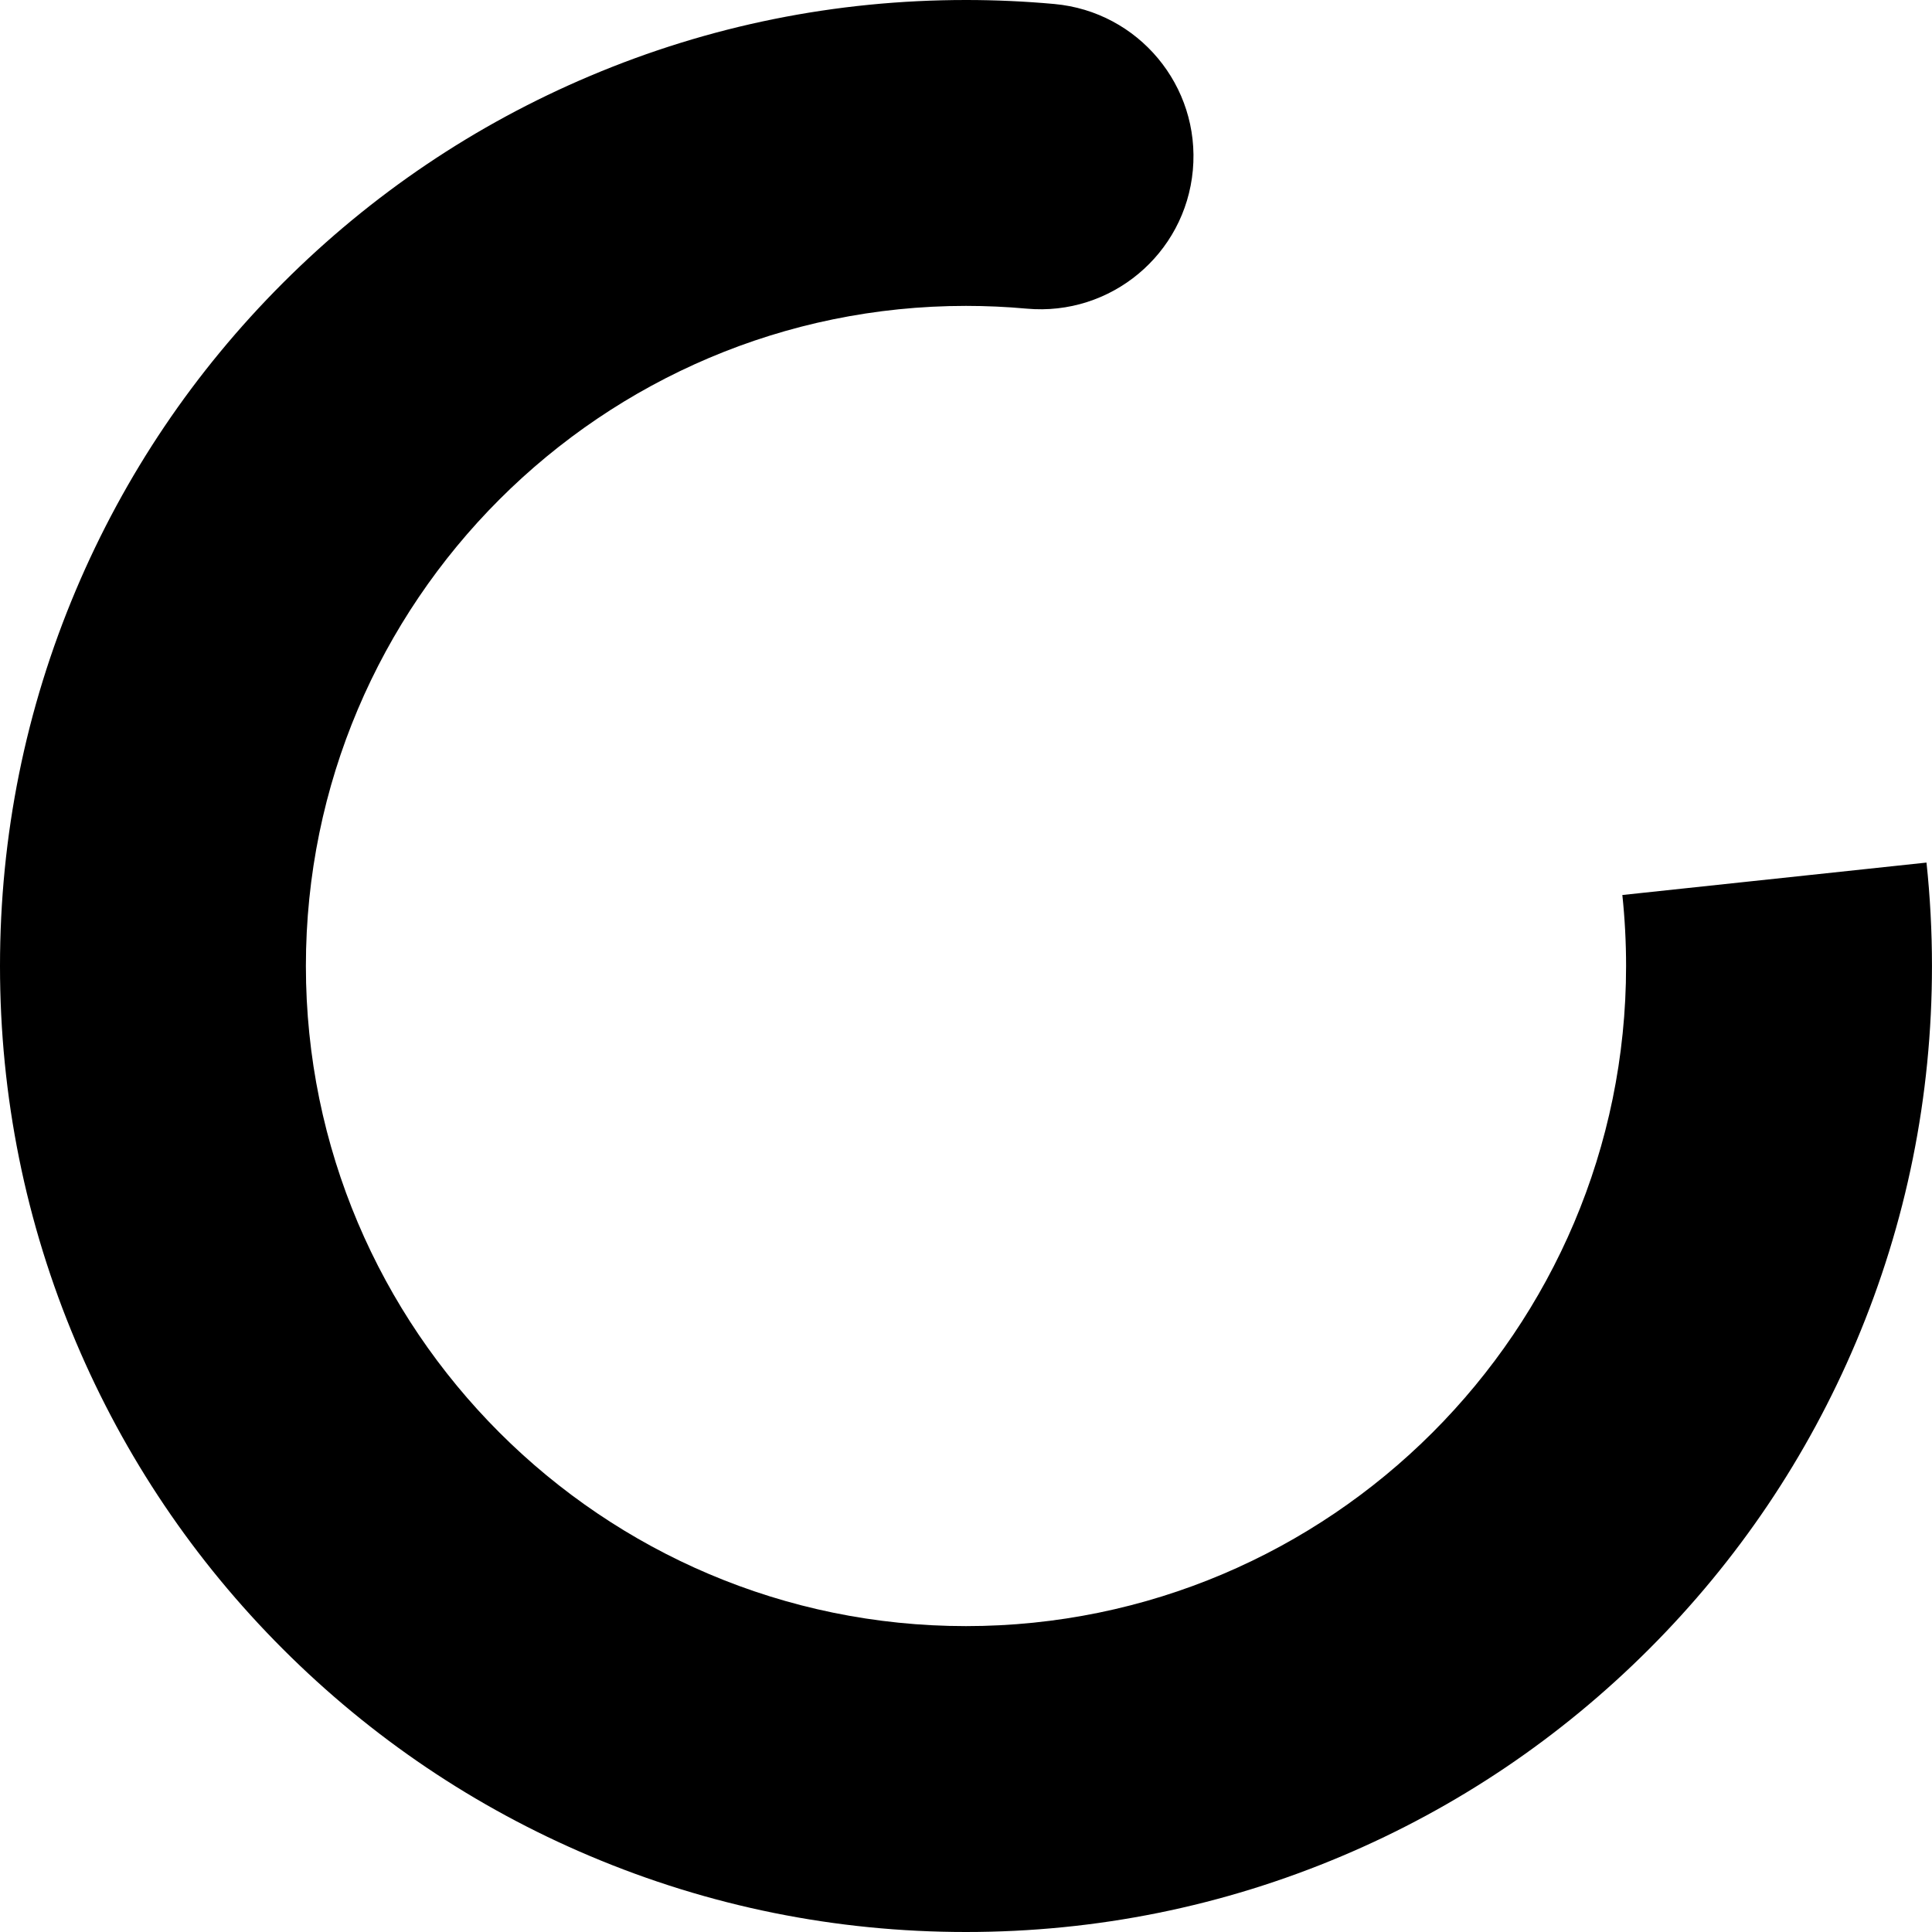
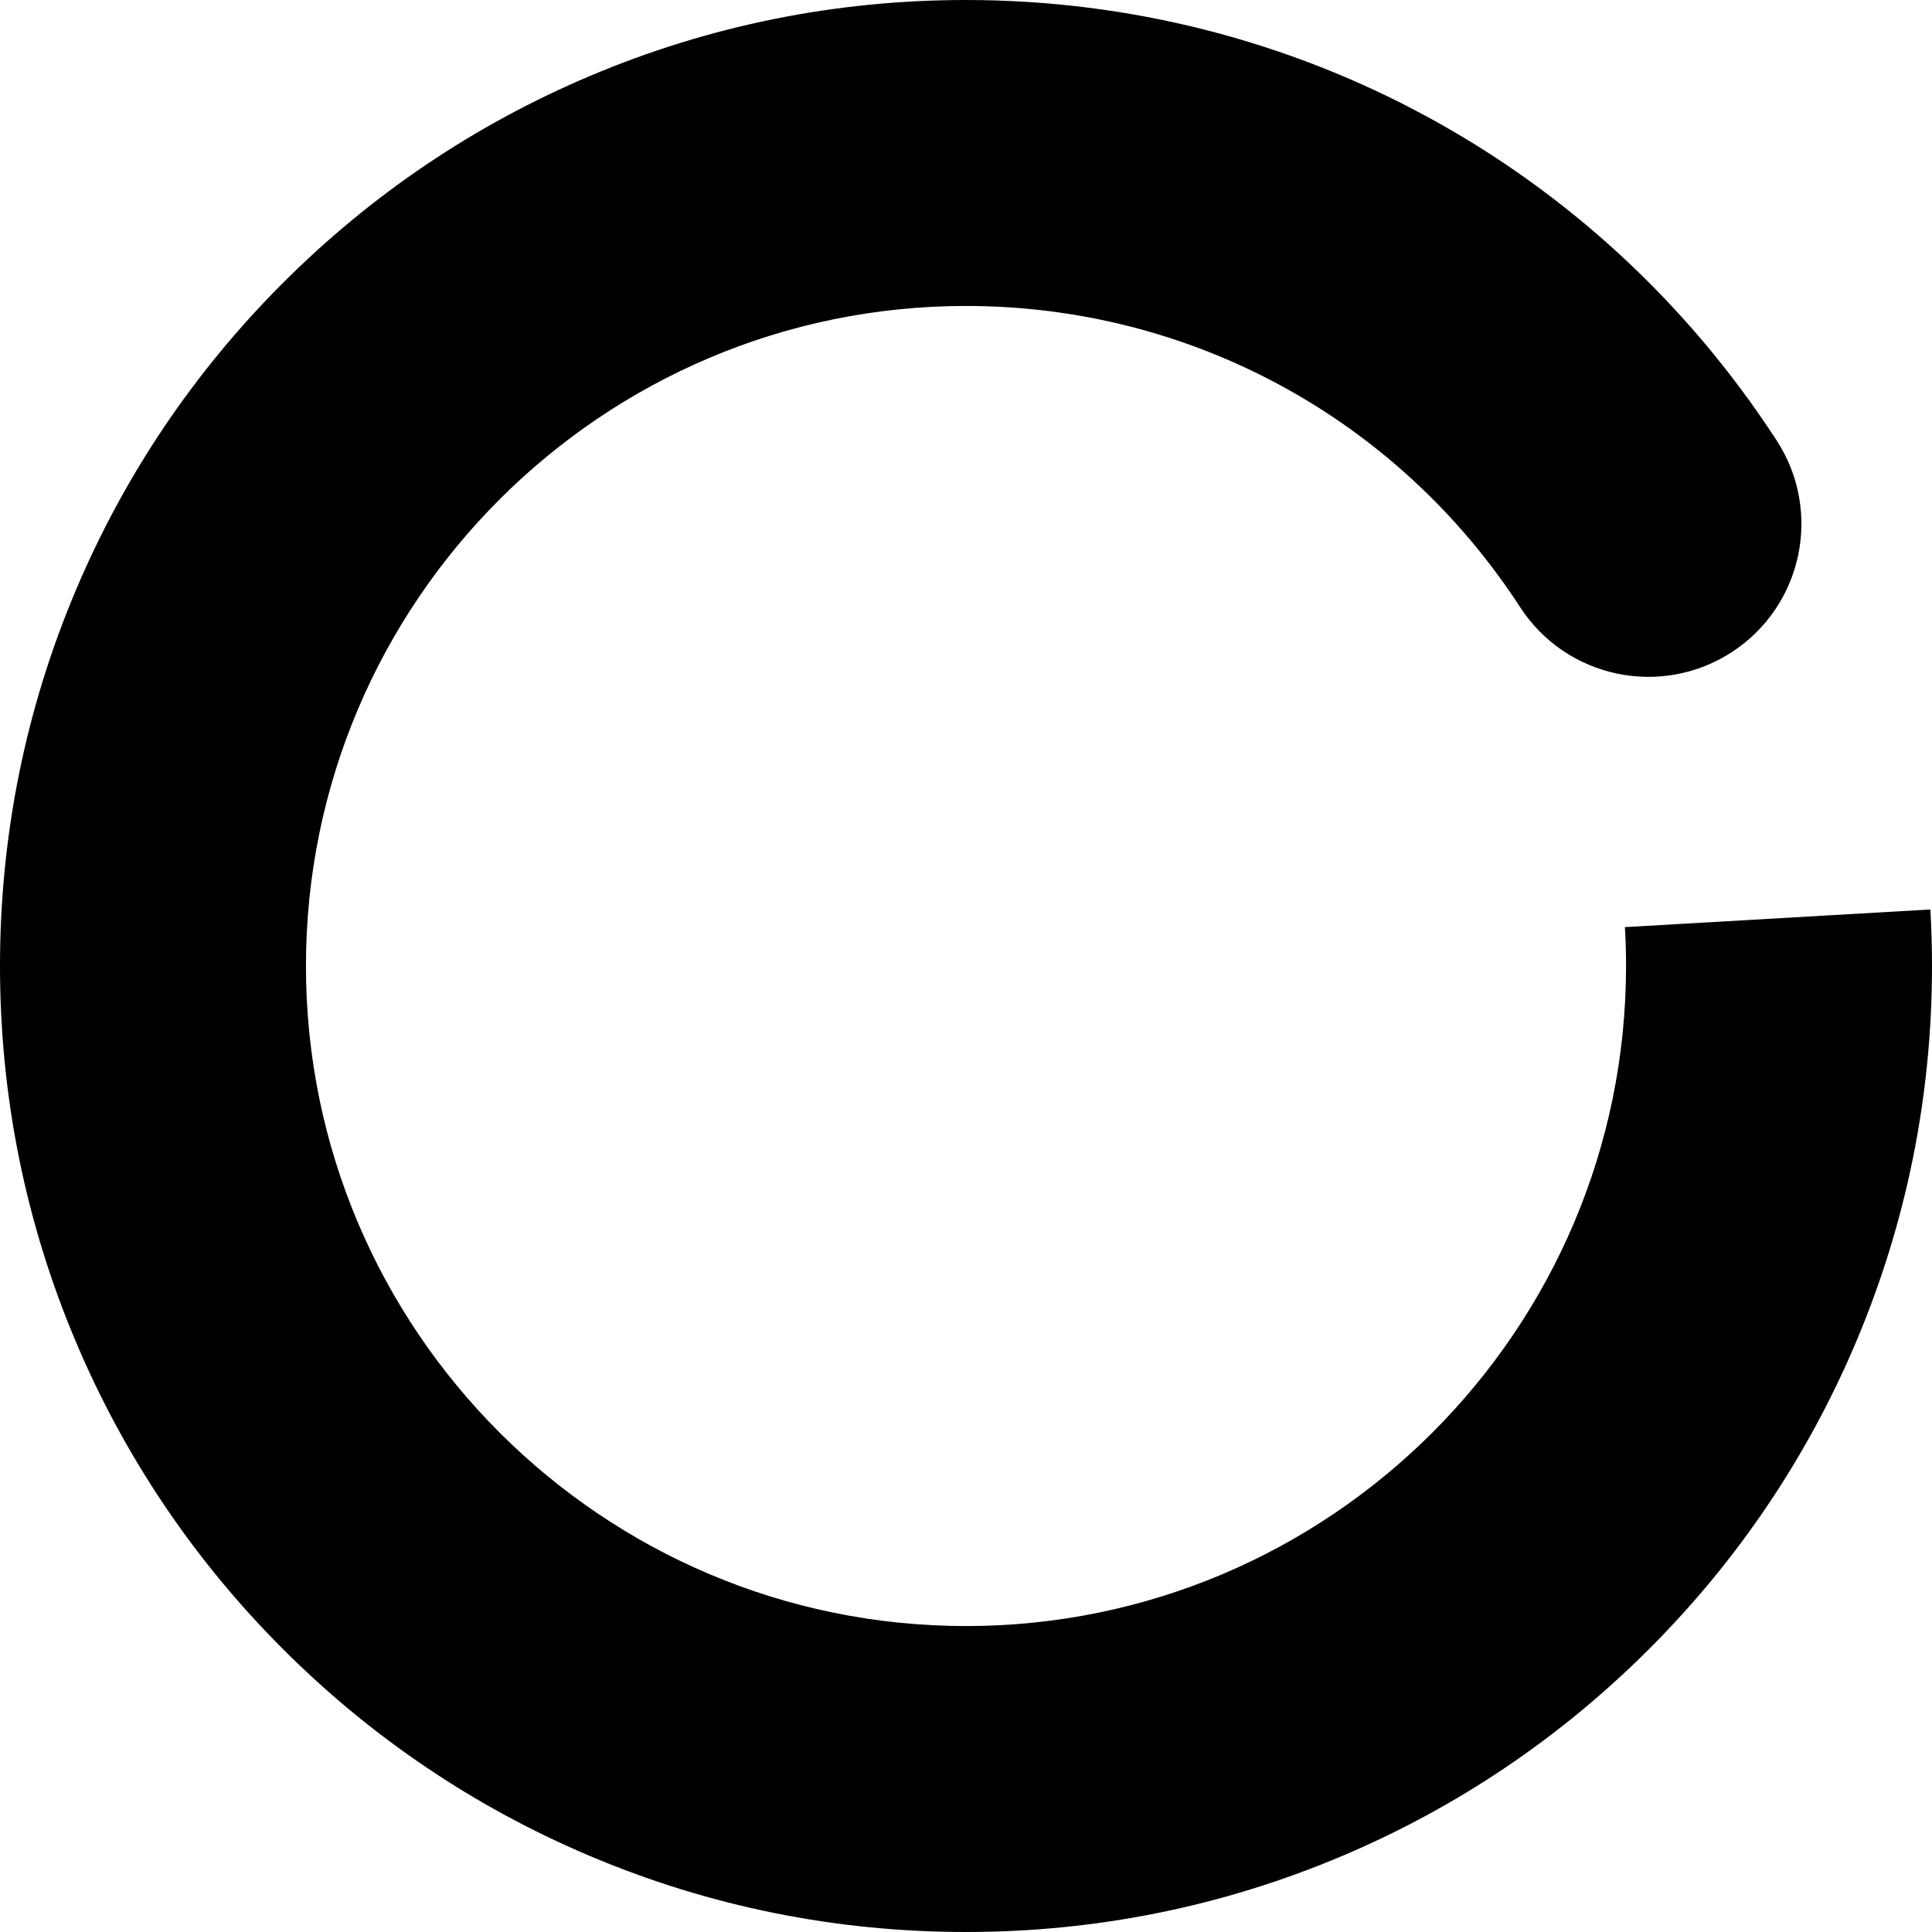
- <svg xmlns="http://www.w3.org/2000/svg" id="Layer_2" data-name="Layer 2" viewBox="0 0 631.59 631.6">
-   <path d="M631.59,315.8c0,42.61-8.35,83.97-24.83,122.94-15.91,37.61-38.67,71.38-67.66,100.37-28.99,28.98-62.75,51.75-100.37,67.65-38.96,16.48-80.32,24.84-122.94,24.84s-83.97-8.36-122.93-24.84c-37.62-15.9-71.38-38.67-100.37-67.65-28.99-28.99-51.75-62.76-67.66-100.37C8.35,399.77,0,358.41,0,315.8s8.35-83.97,24.83-122.94c15.91-37.61,38.67-71.38,67.66-100.36,28.99-28.99,62.75-51.75,100.37-67.66C231.82,8.36,273.18,0,315.79,0c9.63,0,19.36,.44,28.9,1.31,27.5,2.5,47.77,26.82,45.27,54.32s-26.83,47.76-54.32,45.27c-6.55-.6-13.23-.9-19.85-.9-118.99,0-215.79,96.81-215.79,215.8s96.8,215.8,215.79,215.8,215.8-96.81,215.8-215.8c0-7.75-.41-15.56-1.22-23.21l99.43-10.6c1.19,11.15,1.79,22.53,1.79,33.81Z" />
+ <svg xmlns="http://www.w3.org/2000/svg" id="Layer_2" data-name="Layer 2" viewBox="0 0 631.47 631.47">
+   <path d="M631.47,315.73c0,42.6-8.35,83.96-24.83,122.91-15.91,37.61-38.67,71.37-67.65,100.35-28.98,28.98-62.74,51.74-100.34,67.64-38.96,16.48-80.31,24.84-122.92,24.84s-83.95-8.36-122.91-24.84c-37.6-15.9-71.36-38.66-100.34-67.64-28.98-28.98-51.74-62.74-67.65-100.35C8.35,399.69,0,358.33,0,315.73s8.35-83.96,24.83-122.91c15.91-37.61,38.67-71.37,67.65-100.35,28.98-28.98,62.74-51.74,100.34-67.64C231.78,8.35,273.13,0,315.73,0c107.39,0,206.45,53.83,264.99,144,15.04,23.16,8.45,54.13-14.71,69.16-23.16,15.04-54.13,8.45-69.16-14.71-40.03-61.65-107.73-98.45-181.12-98.45-118.95,0-215.73,96.77-215.73,215.73s96.78,215.74,215.73,215.74,215.74-96.78,215.74-215.74c0-4.22-.12-8.49-.37-12.7l99.84-5.77c.35,6.12,.53,12.33,.53,18.47Z" />
</svg>
